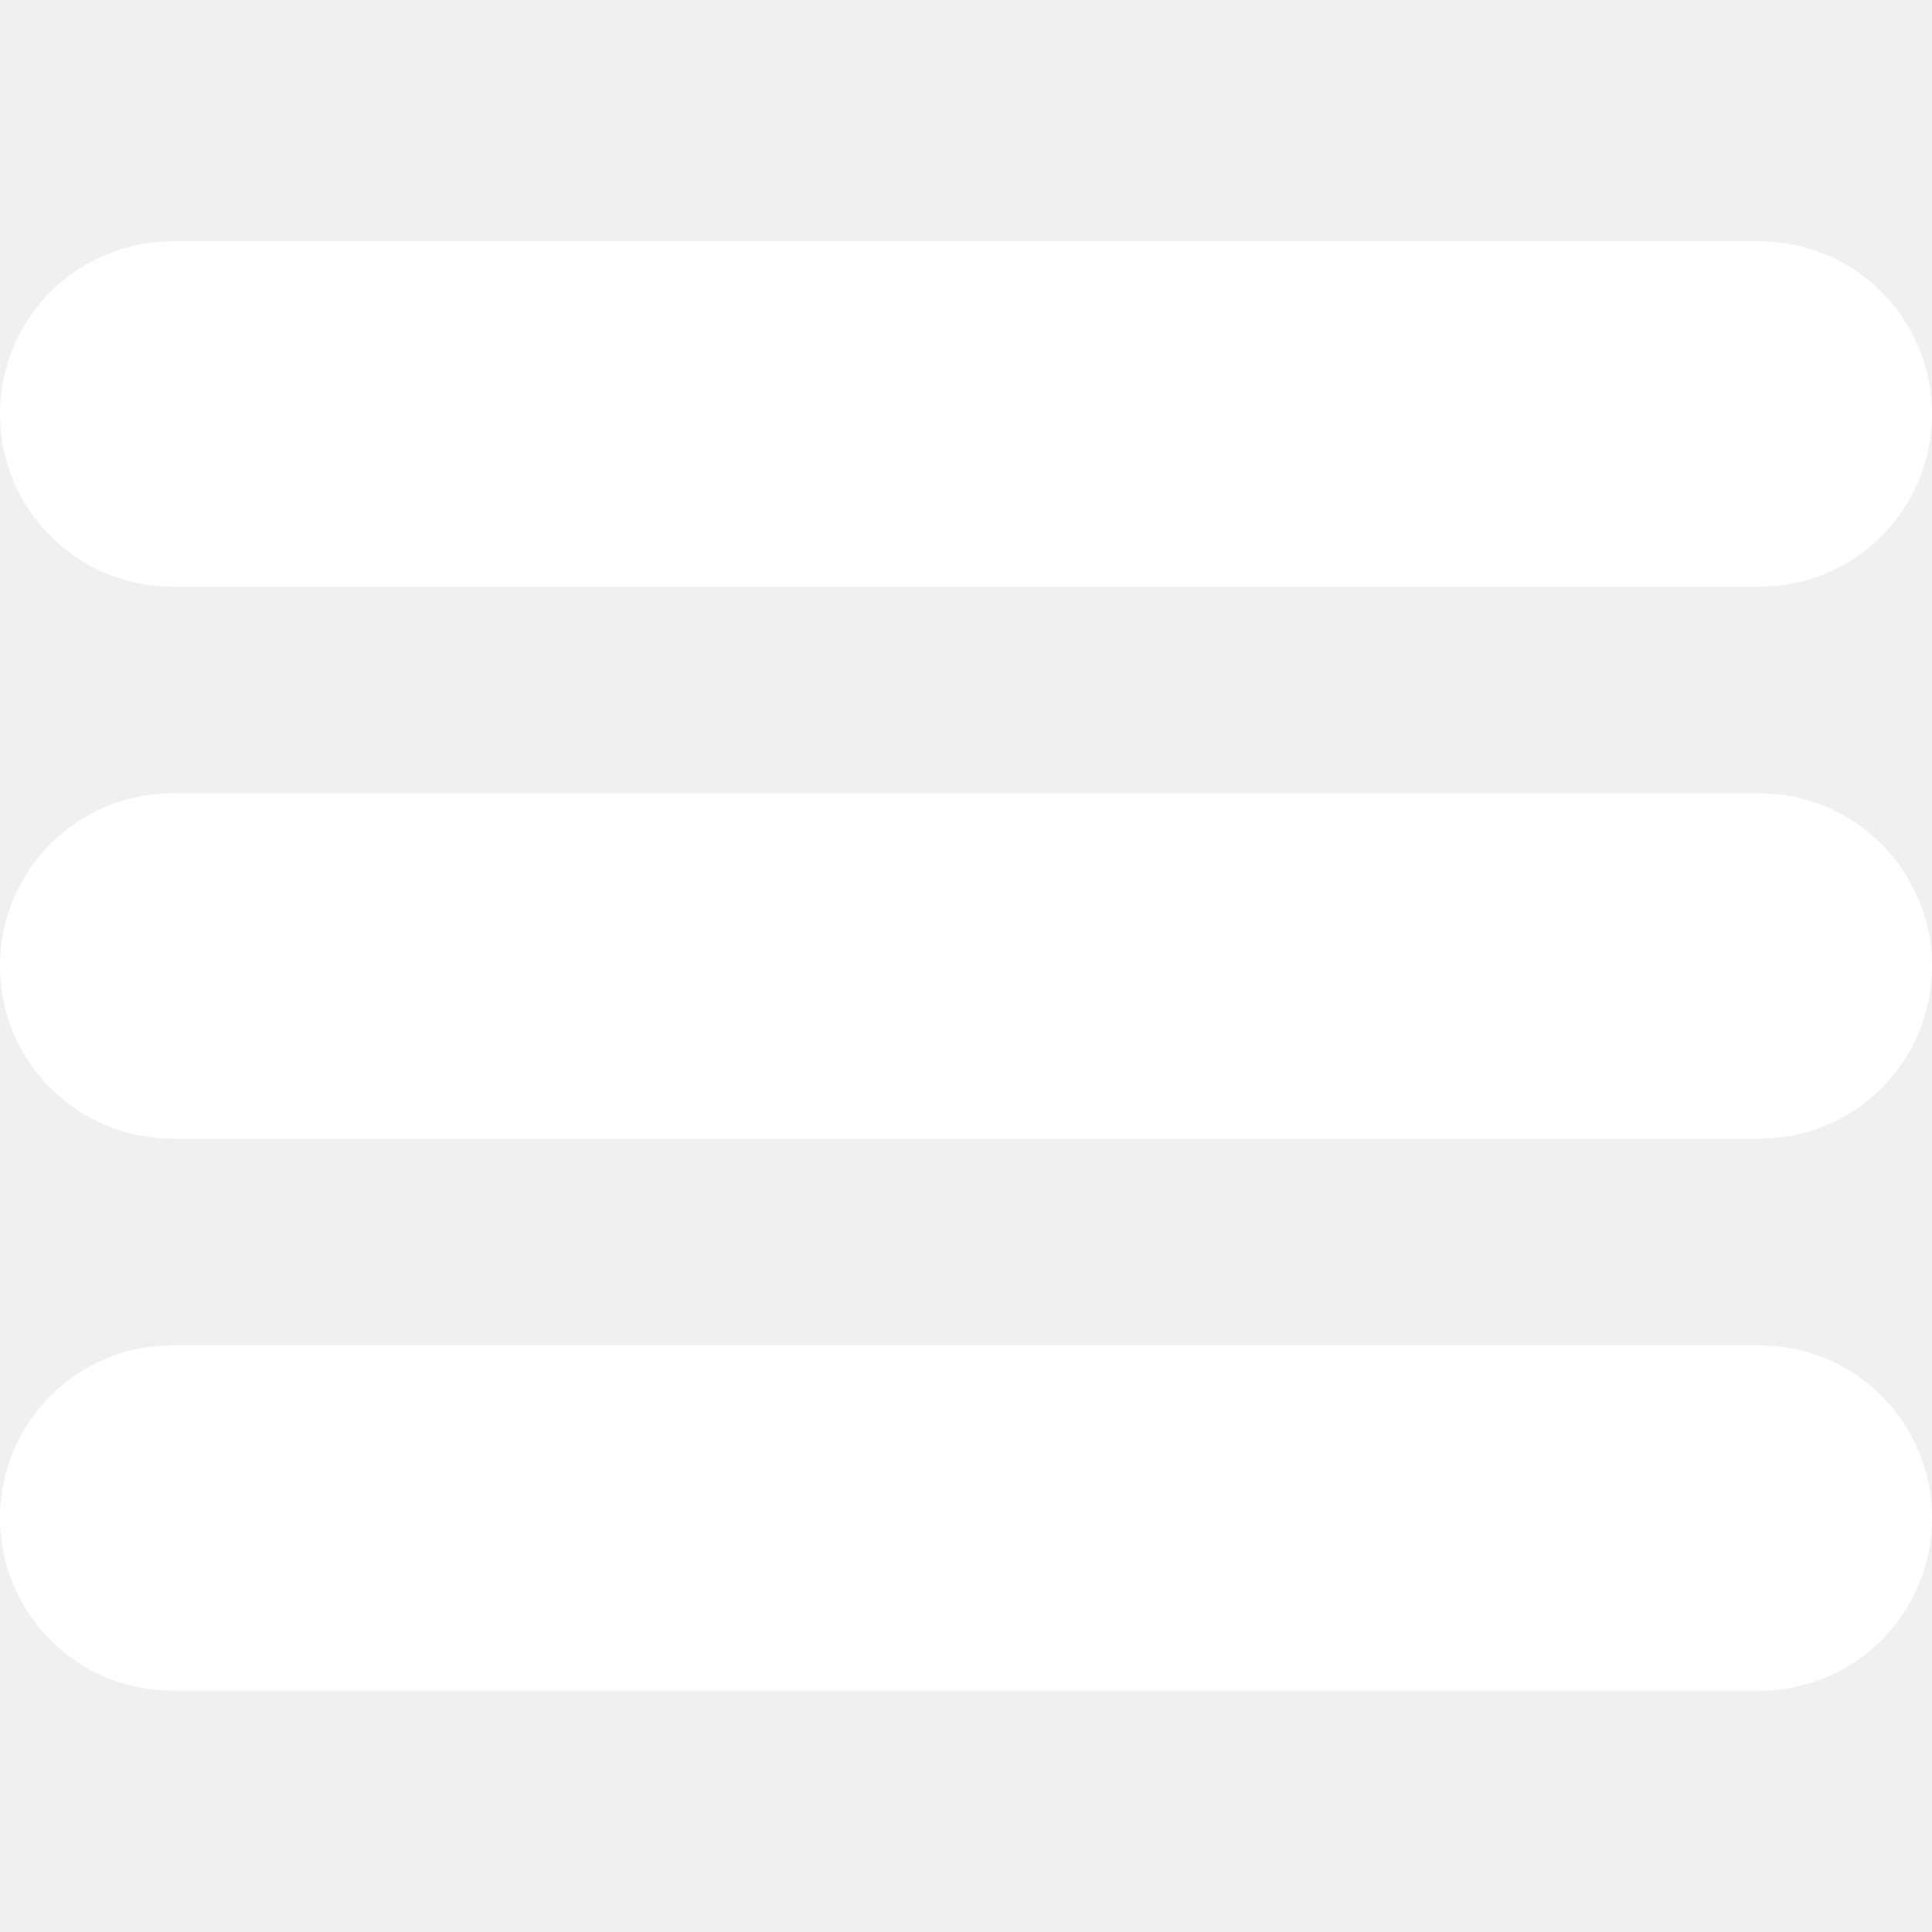
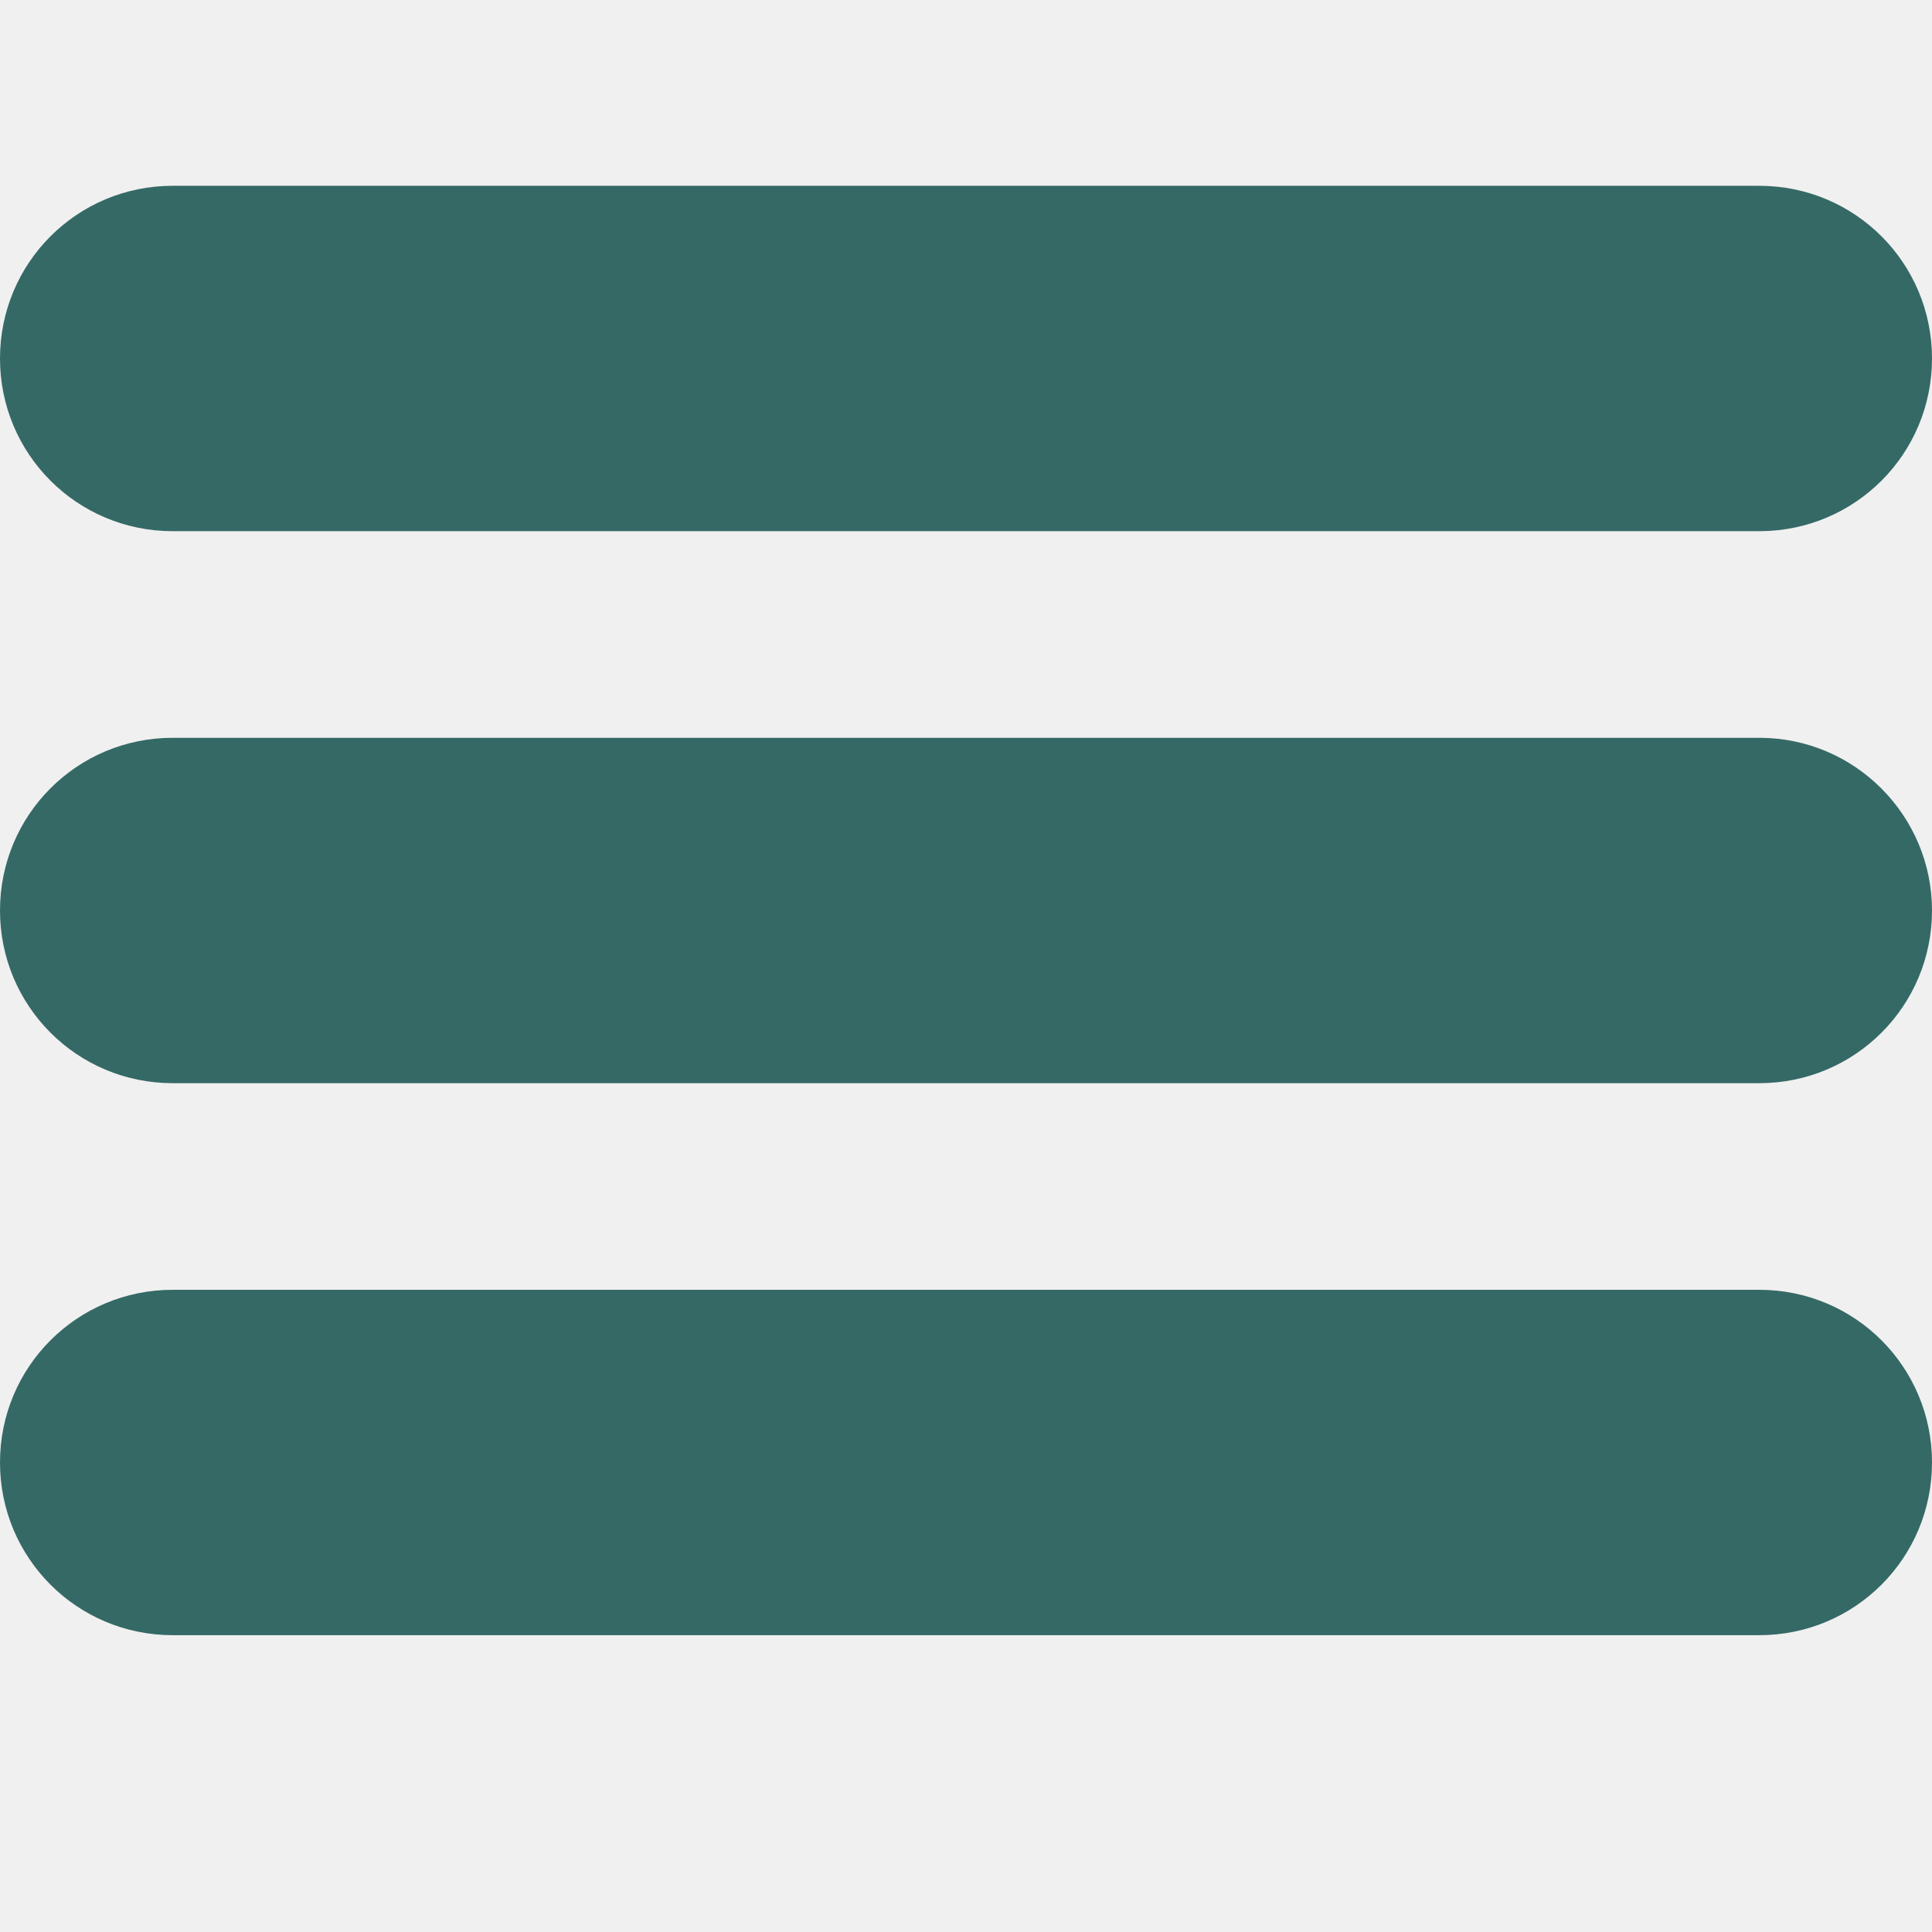
<svg xmlns="http://www.w3.org/2000/svg" version="1.1" id="Capa_1" x="0px" y="0px" viewBox="-180 271.4 250.6 250.6" style="enable-background:new -180 271.4 250.6 250.6;" xml:space="preserve">
  <style type="text/css">
- 	.st0{fill:#FFFFFF;}
+ 	.st0{fill:#356966;}
</style>
  <g id="Menu">
-     <path class="st0" d="M-157.6,347.5H48.2c12.4,0,22.4-10,22.4-22.4s-10-22.4-22.4-22.4h-205.8c-12.4,0-22.4,10-22.4,22.4   S-170,347.5-157.6,347.5z M48.2,374.3h-205.8c-12.4,0-22.4,10-22.4,22.4s10,22.4,22.4,22.4H48.2c12.4,0,22.4-10,22.4-22.4   C70.6,384.4,60.6,374.3,48.2,374.3z M48.2,445.9h-205.8c-12.4,0-22.4,10-22.4,22.4s10,22.4,22.4,22.4H48.2   c12.4,0,22.4-10,22.4-22.4S60.6,445.9,48.2,445.9z" />
+     <path class="st0" d="M-157.6,340.3H48.2c12.4,0,22.4-10,22.4-22.4s-10-22.4-22.4-22.4h-205.8c-12.4,0-22.4,10-22.4,22.4   S-170,340.3-157.6,340.3z M48.2,367.1h-205.8c-12.4,0-22.4,10-22.4,22.4s10,22.4,22.4,22.4H48.2c12.4,0,22.4-10,22.4-22.4   C70.6,377.2,60.6,367.1,48.2,367.1z M48.2,438.7h-205.8c-12.4,0-22.4,10-22.4,22.4s10,22.4,22.4,22.4H48.2   c12.4,0,22.4-10,22.4-22.4S60.6,438.7,48.2,438.7z" />
  </g>
</svg>
